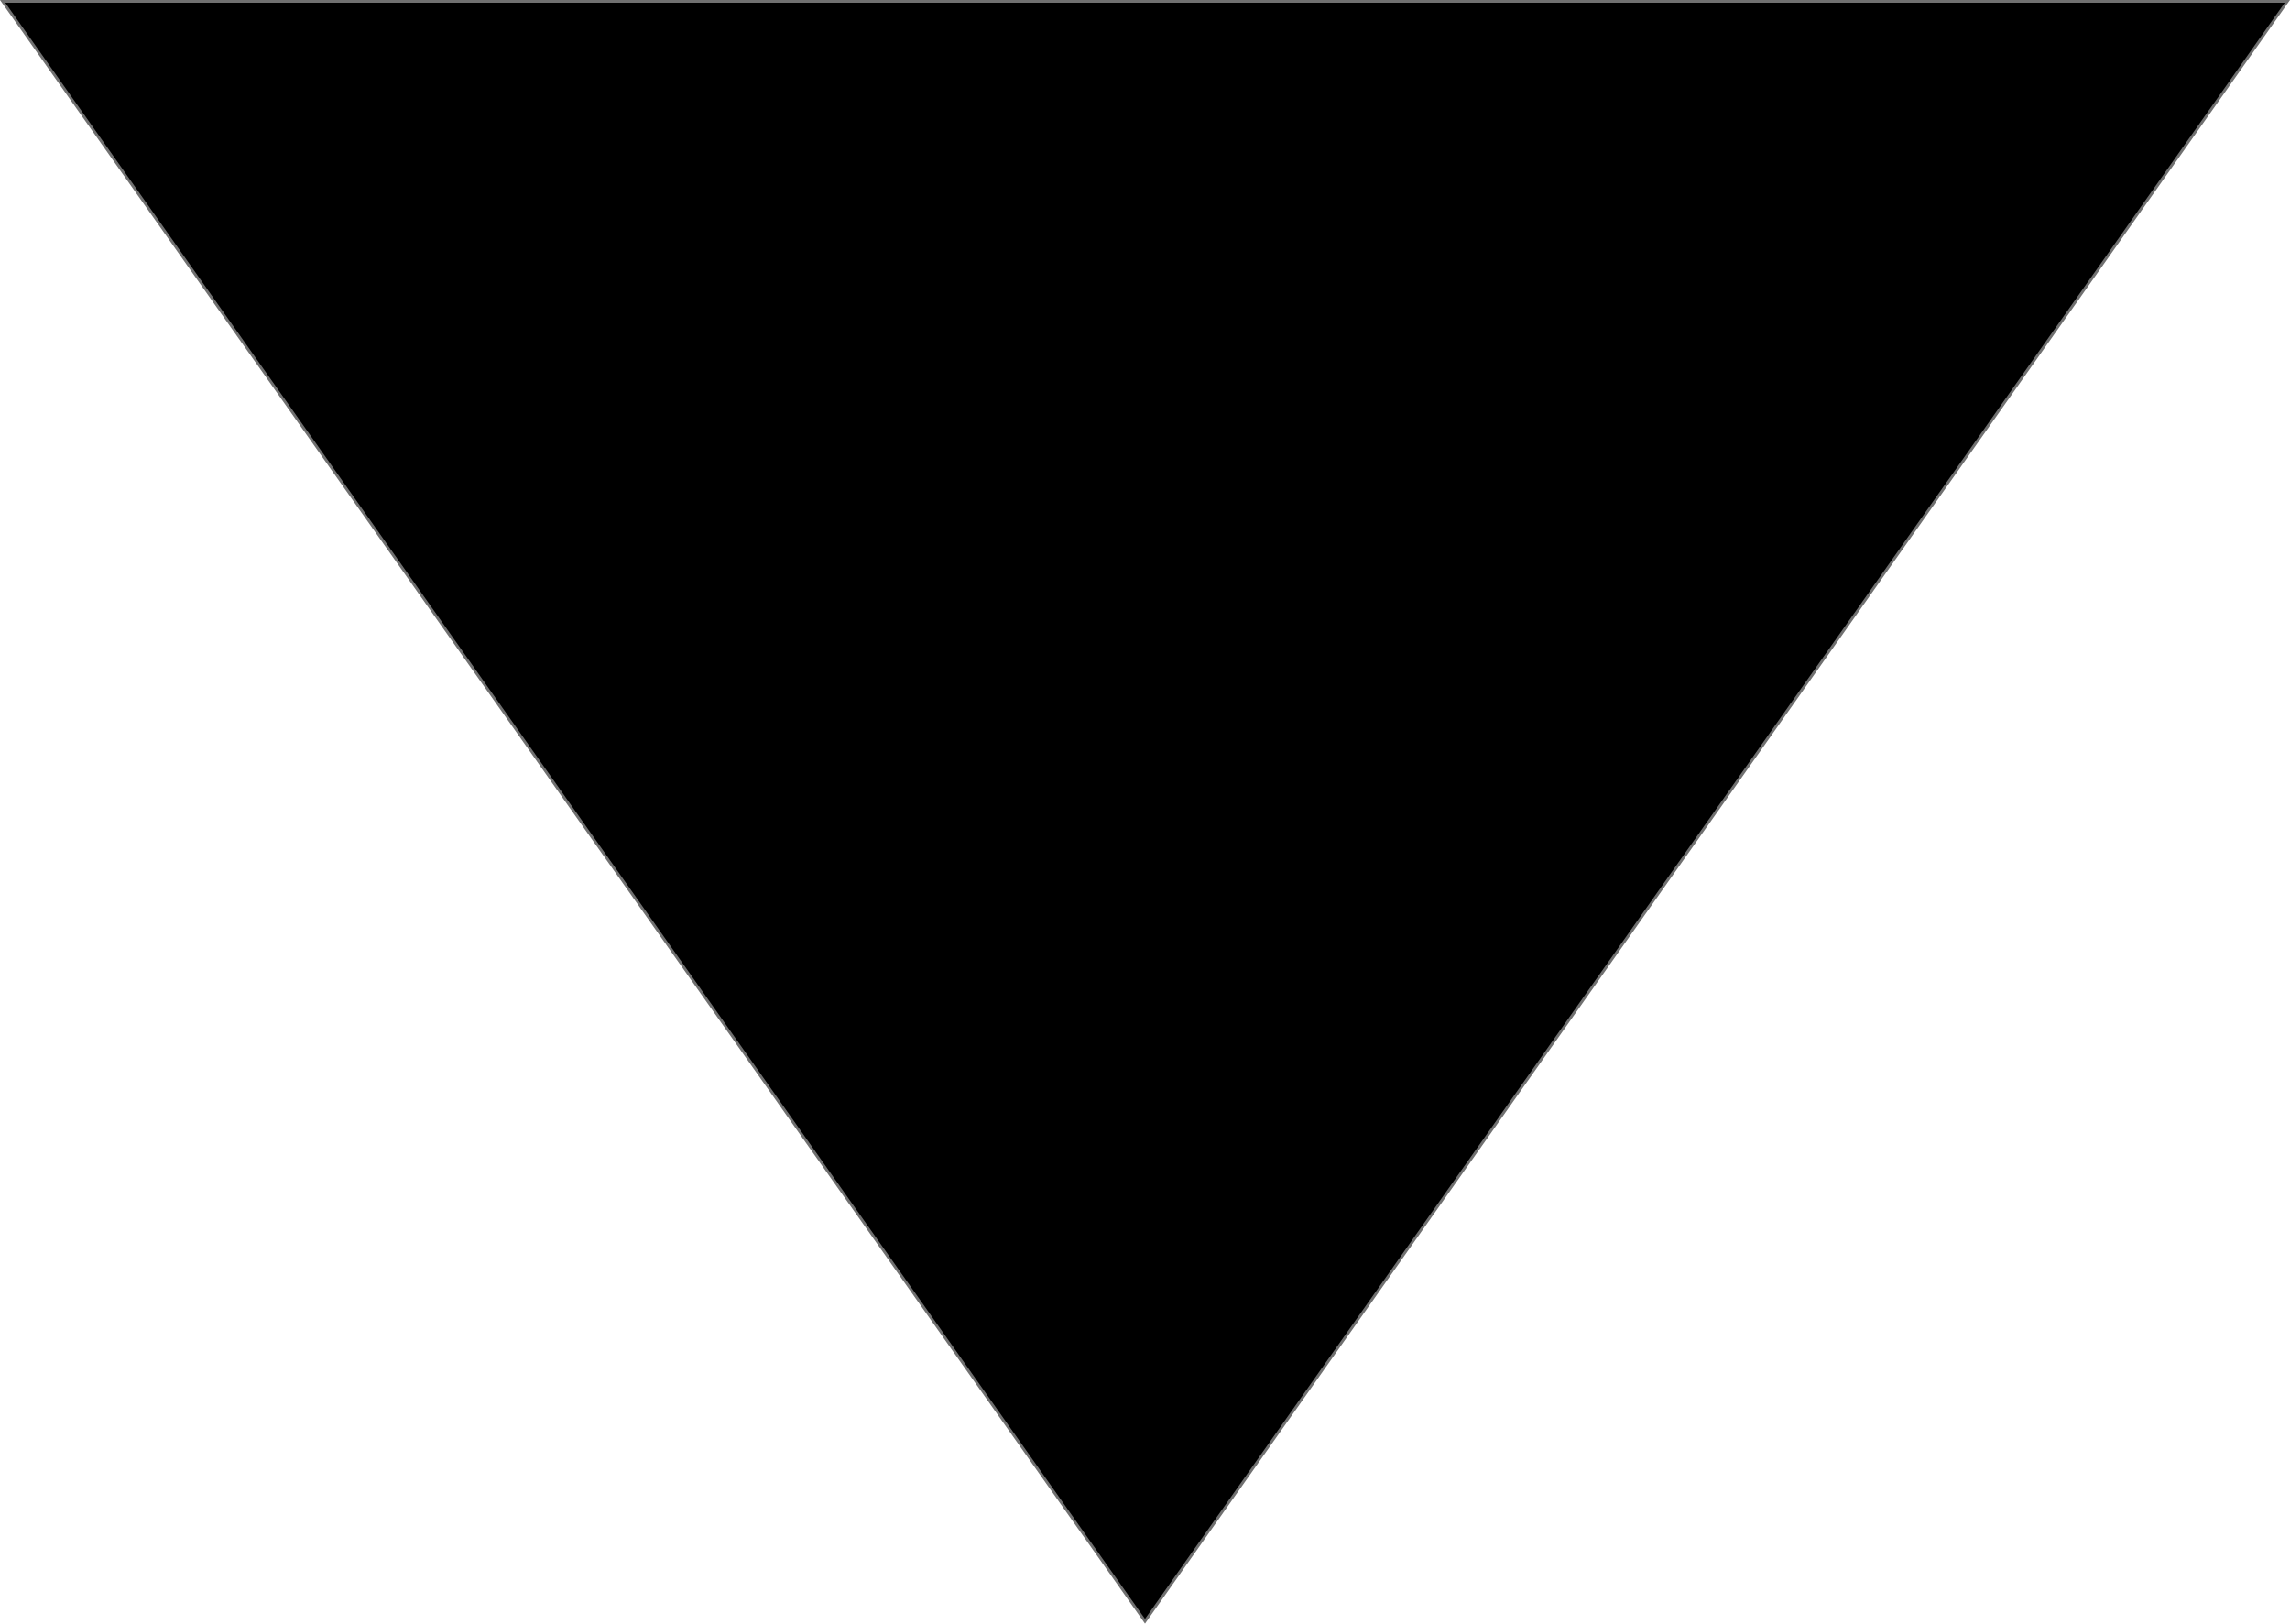
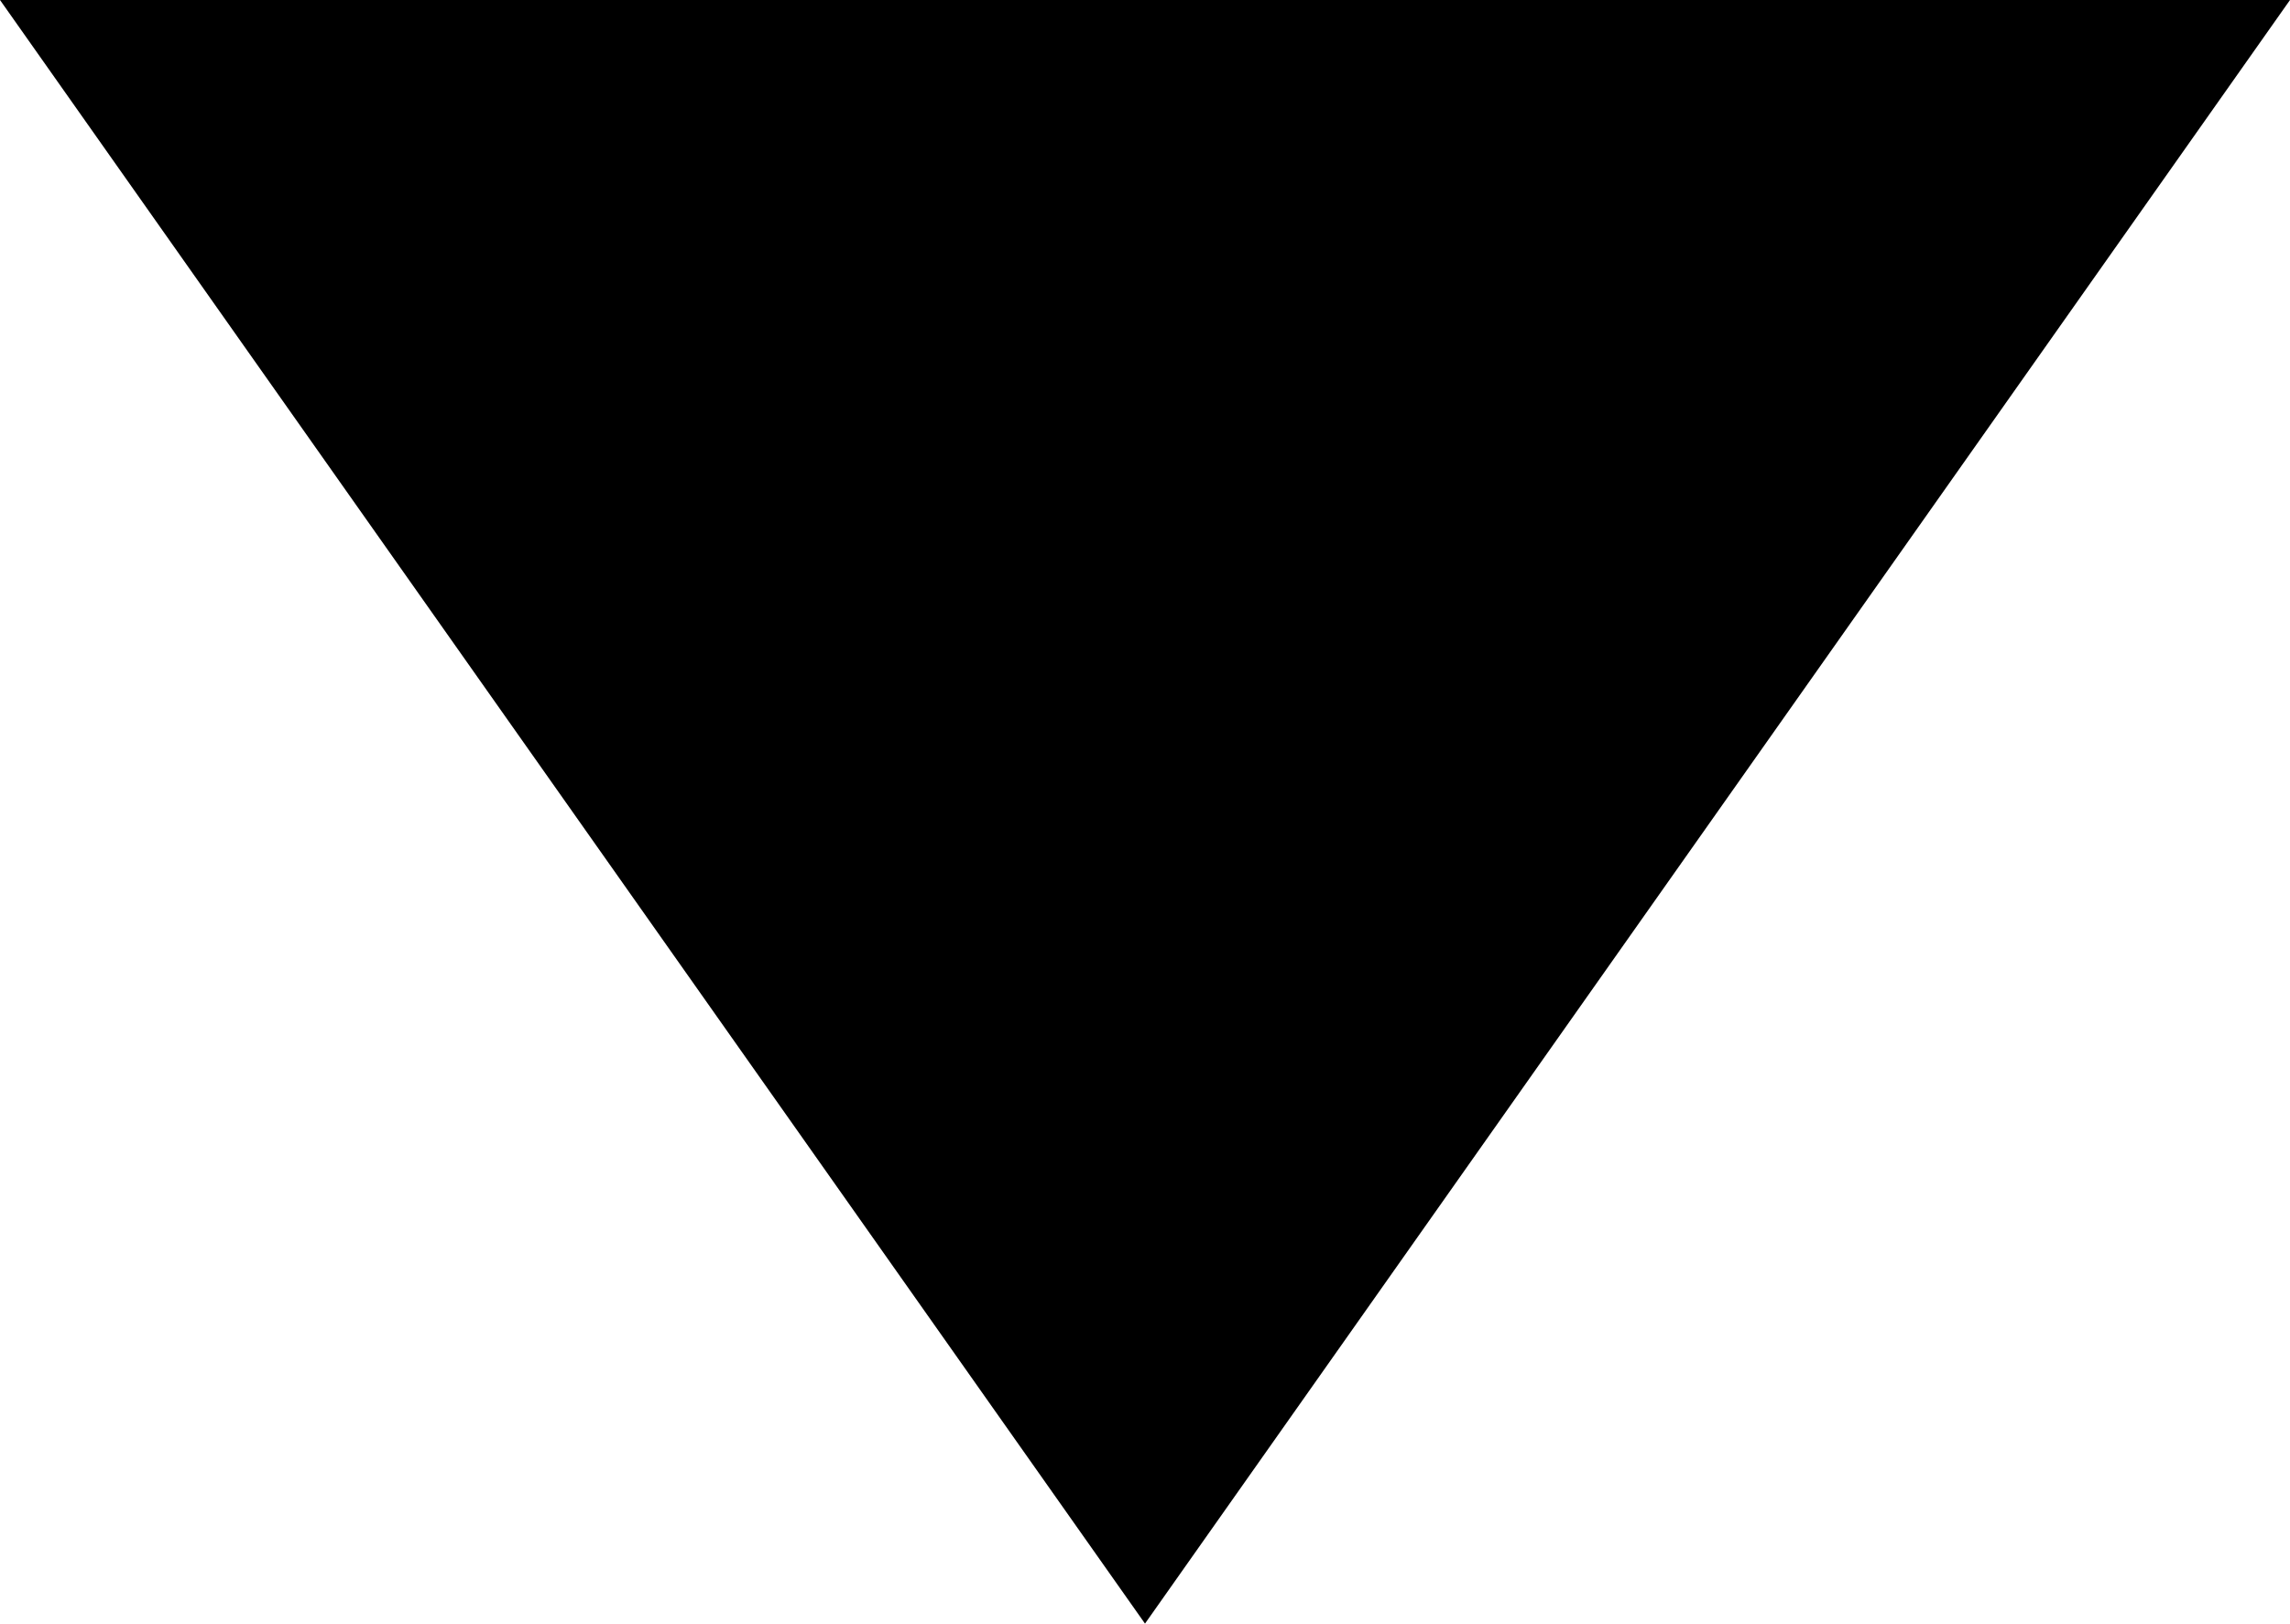
<svg xmlns="http://www.w3.org/2000/svg" width="842" height="597" viewBox="0 0 842 597">
-   <g id="Polygon_2" data-name="Polygon 2" transform="translate(842 597) rotate(180)">
-     <path d="M 841.036 596.5 L 0.964 596.5 L 421 0.868 L 841.036 596.5 Z" stroke="none" />
-     <path d="M 421 1.735 L 1.929 596 L 840.071 596 L 421 1.735 M 421 -6.103515625e-05 L 842 597 L 0 597 L 421 -6.103515625e-05 Z" stroke="none" fill="#707070" />
-   </g>
+   <path id="Polygon_2" data-name="Polygon 2" d="M421,0,842,597H0Z" transform="translate(842 597) rotate(180)" />
</svg>
